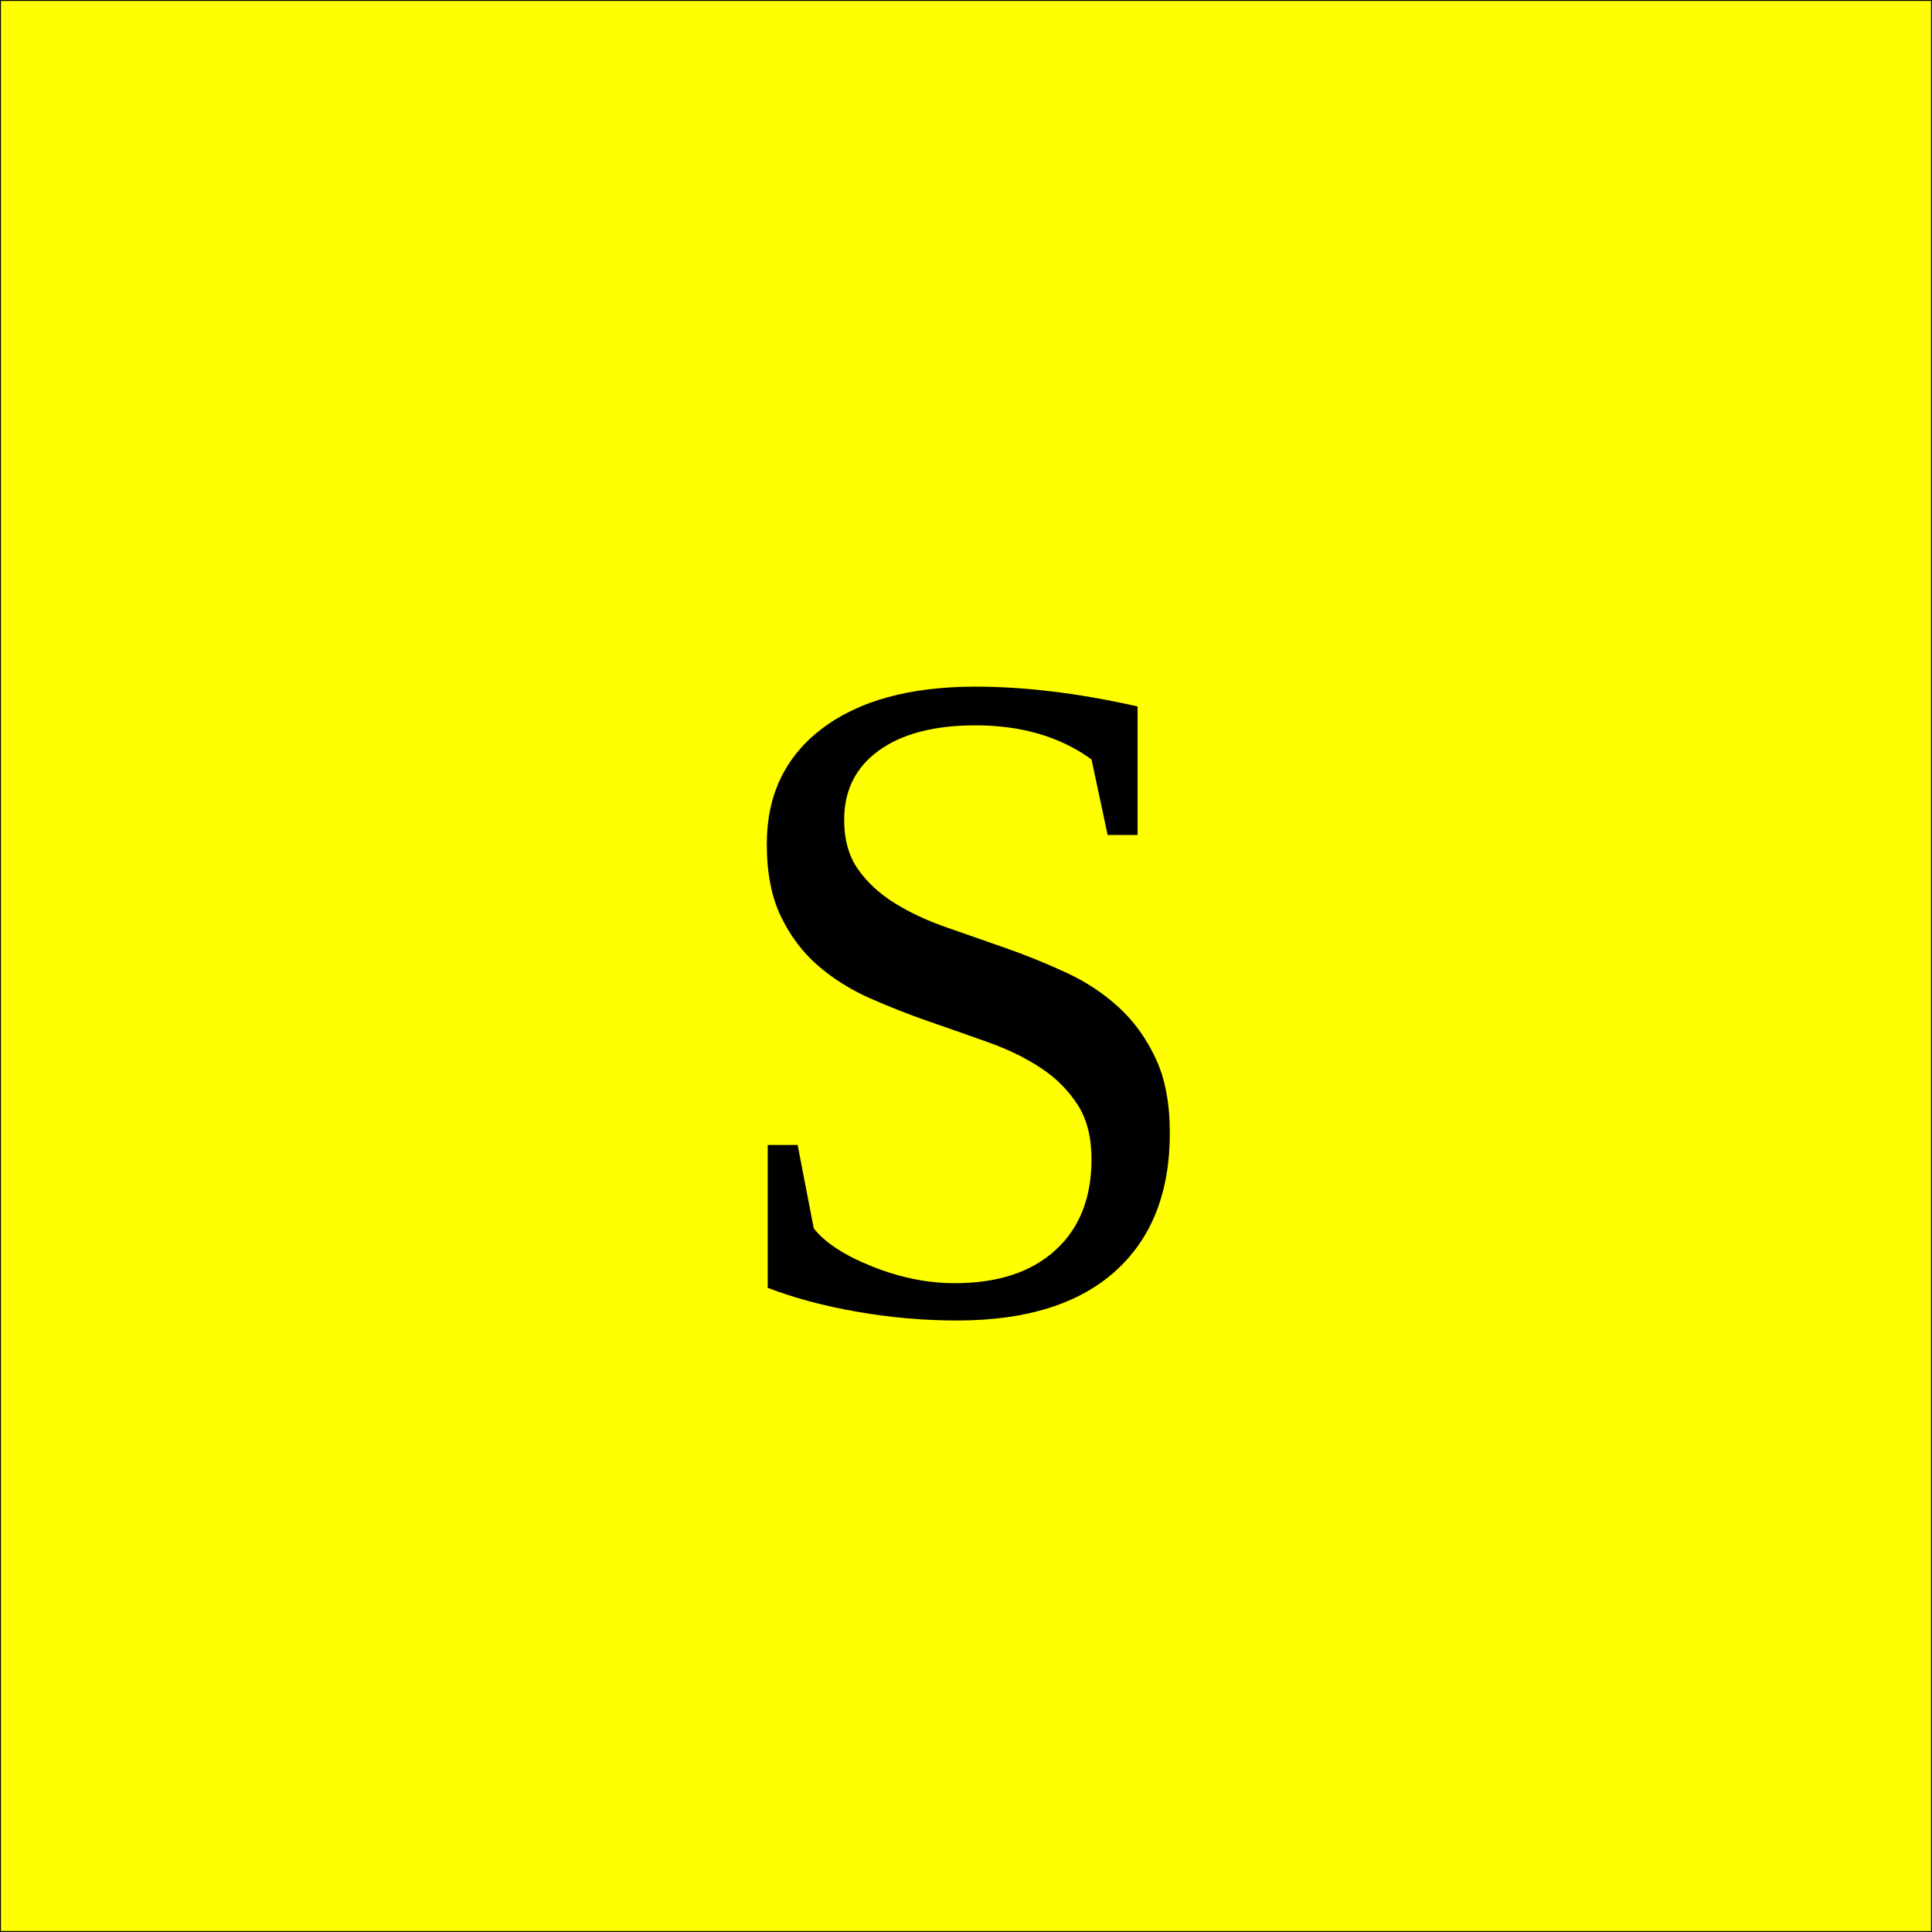
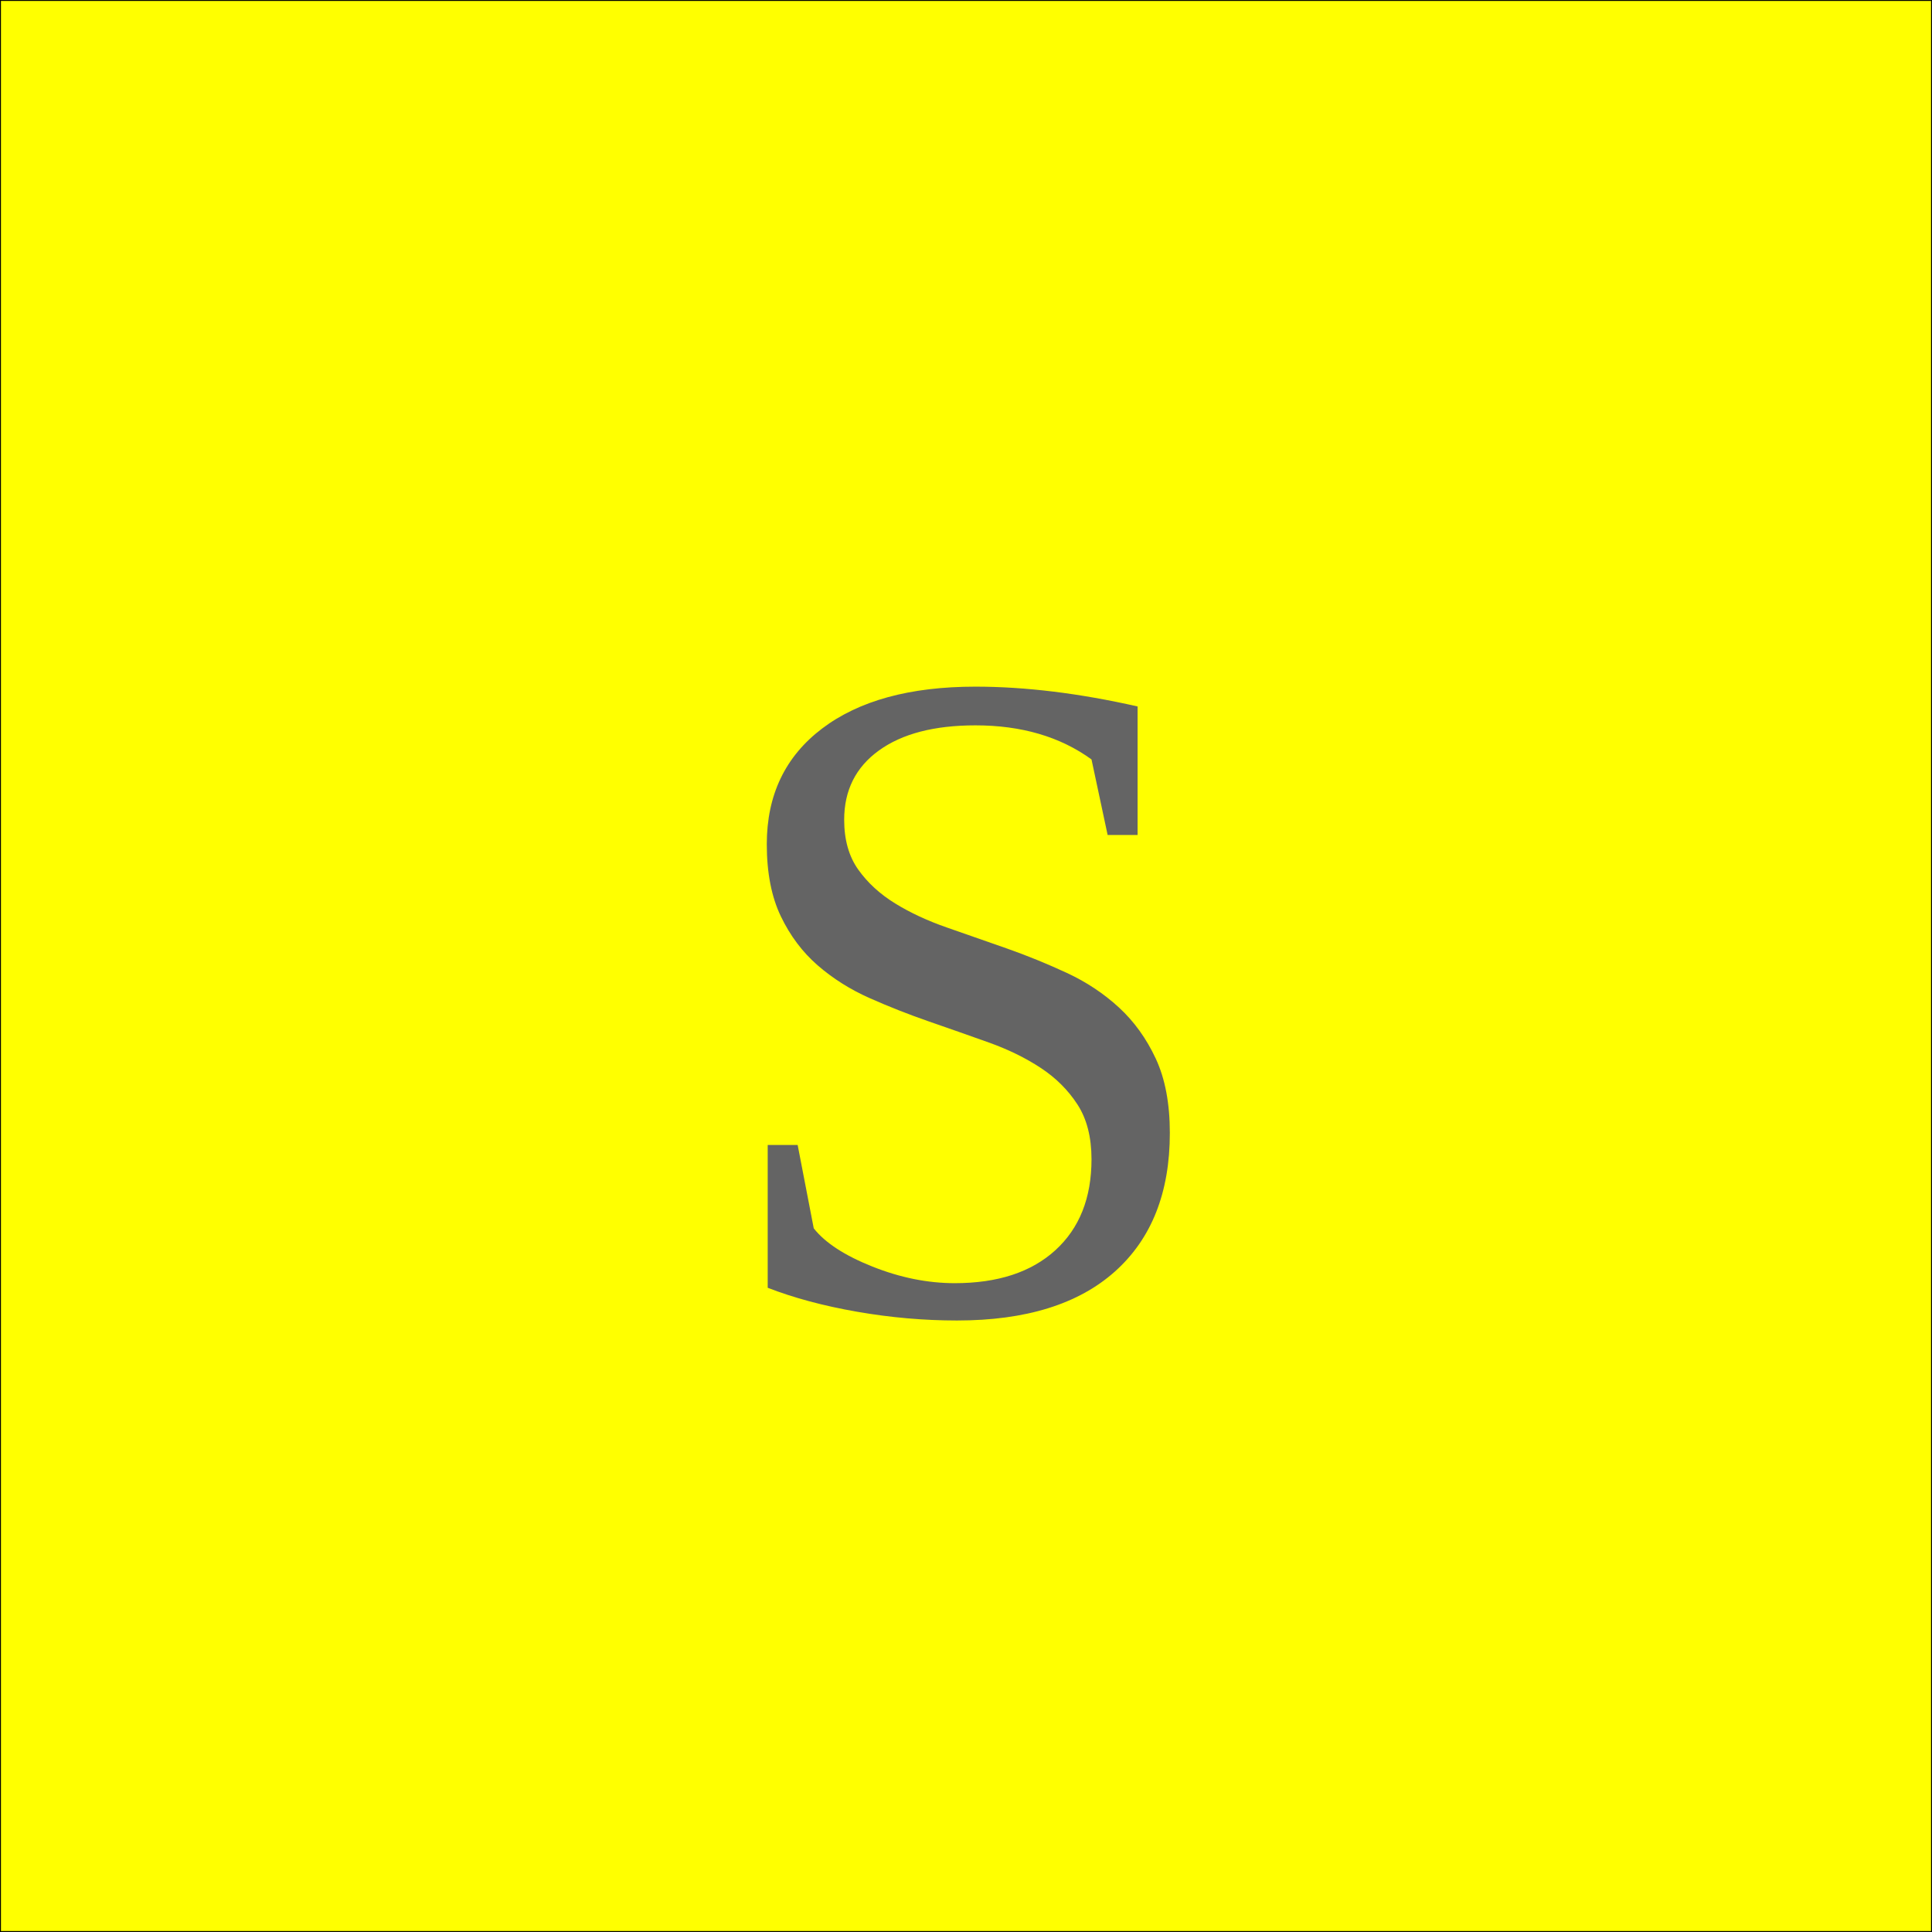
<svg xmlns="http://www.w3.org/2000/svg" width="1024" height="1024">
  <rect x="0" y="0" width="1024" height="1024" fill="yellow" fill-opacity="1" stroke="black" stroke-width="1" />
-   <text x="512" y="695" font-size="500" text-anchor="middle" text-align="center">S</text>
+   <text x="512" y="695" font-size="500" text-anchor="middle" text-align="center" fill="rgb(100,100,100)" color="rgb(100,100,100)">S</text>
</svg>
